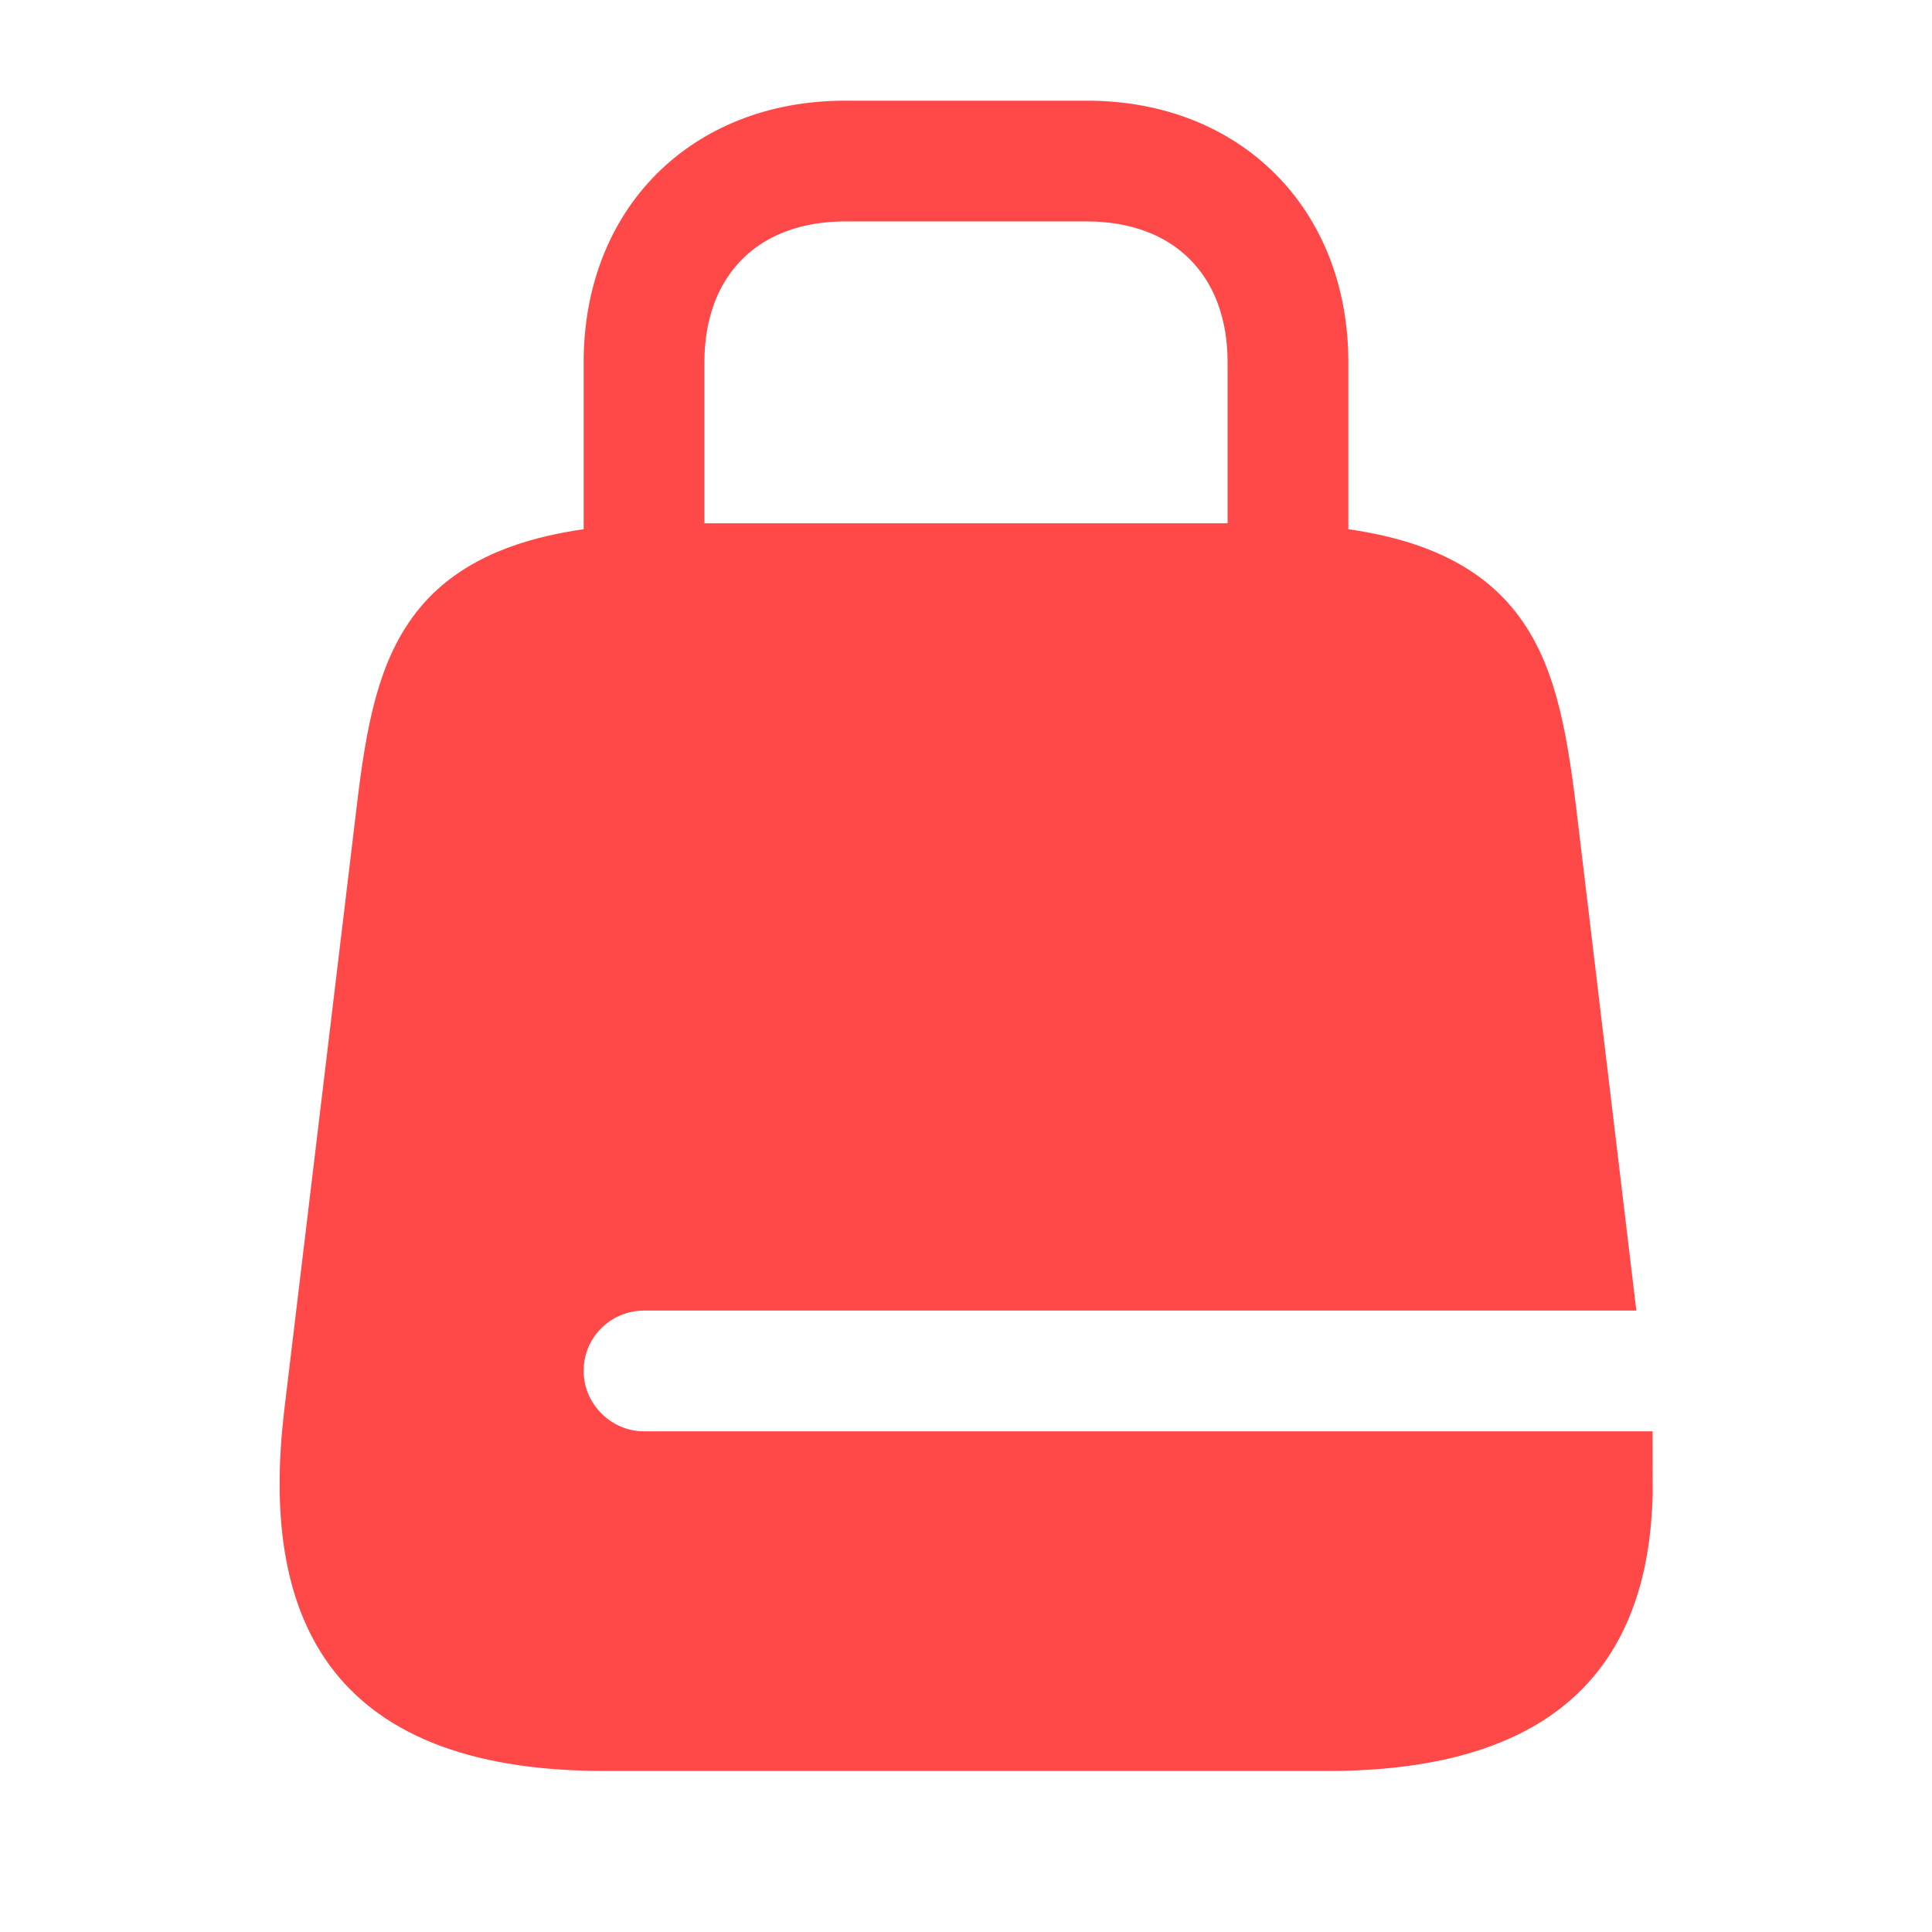
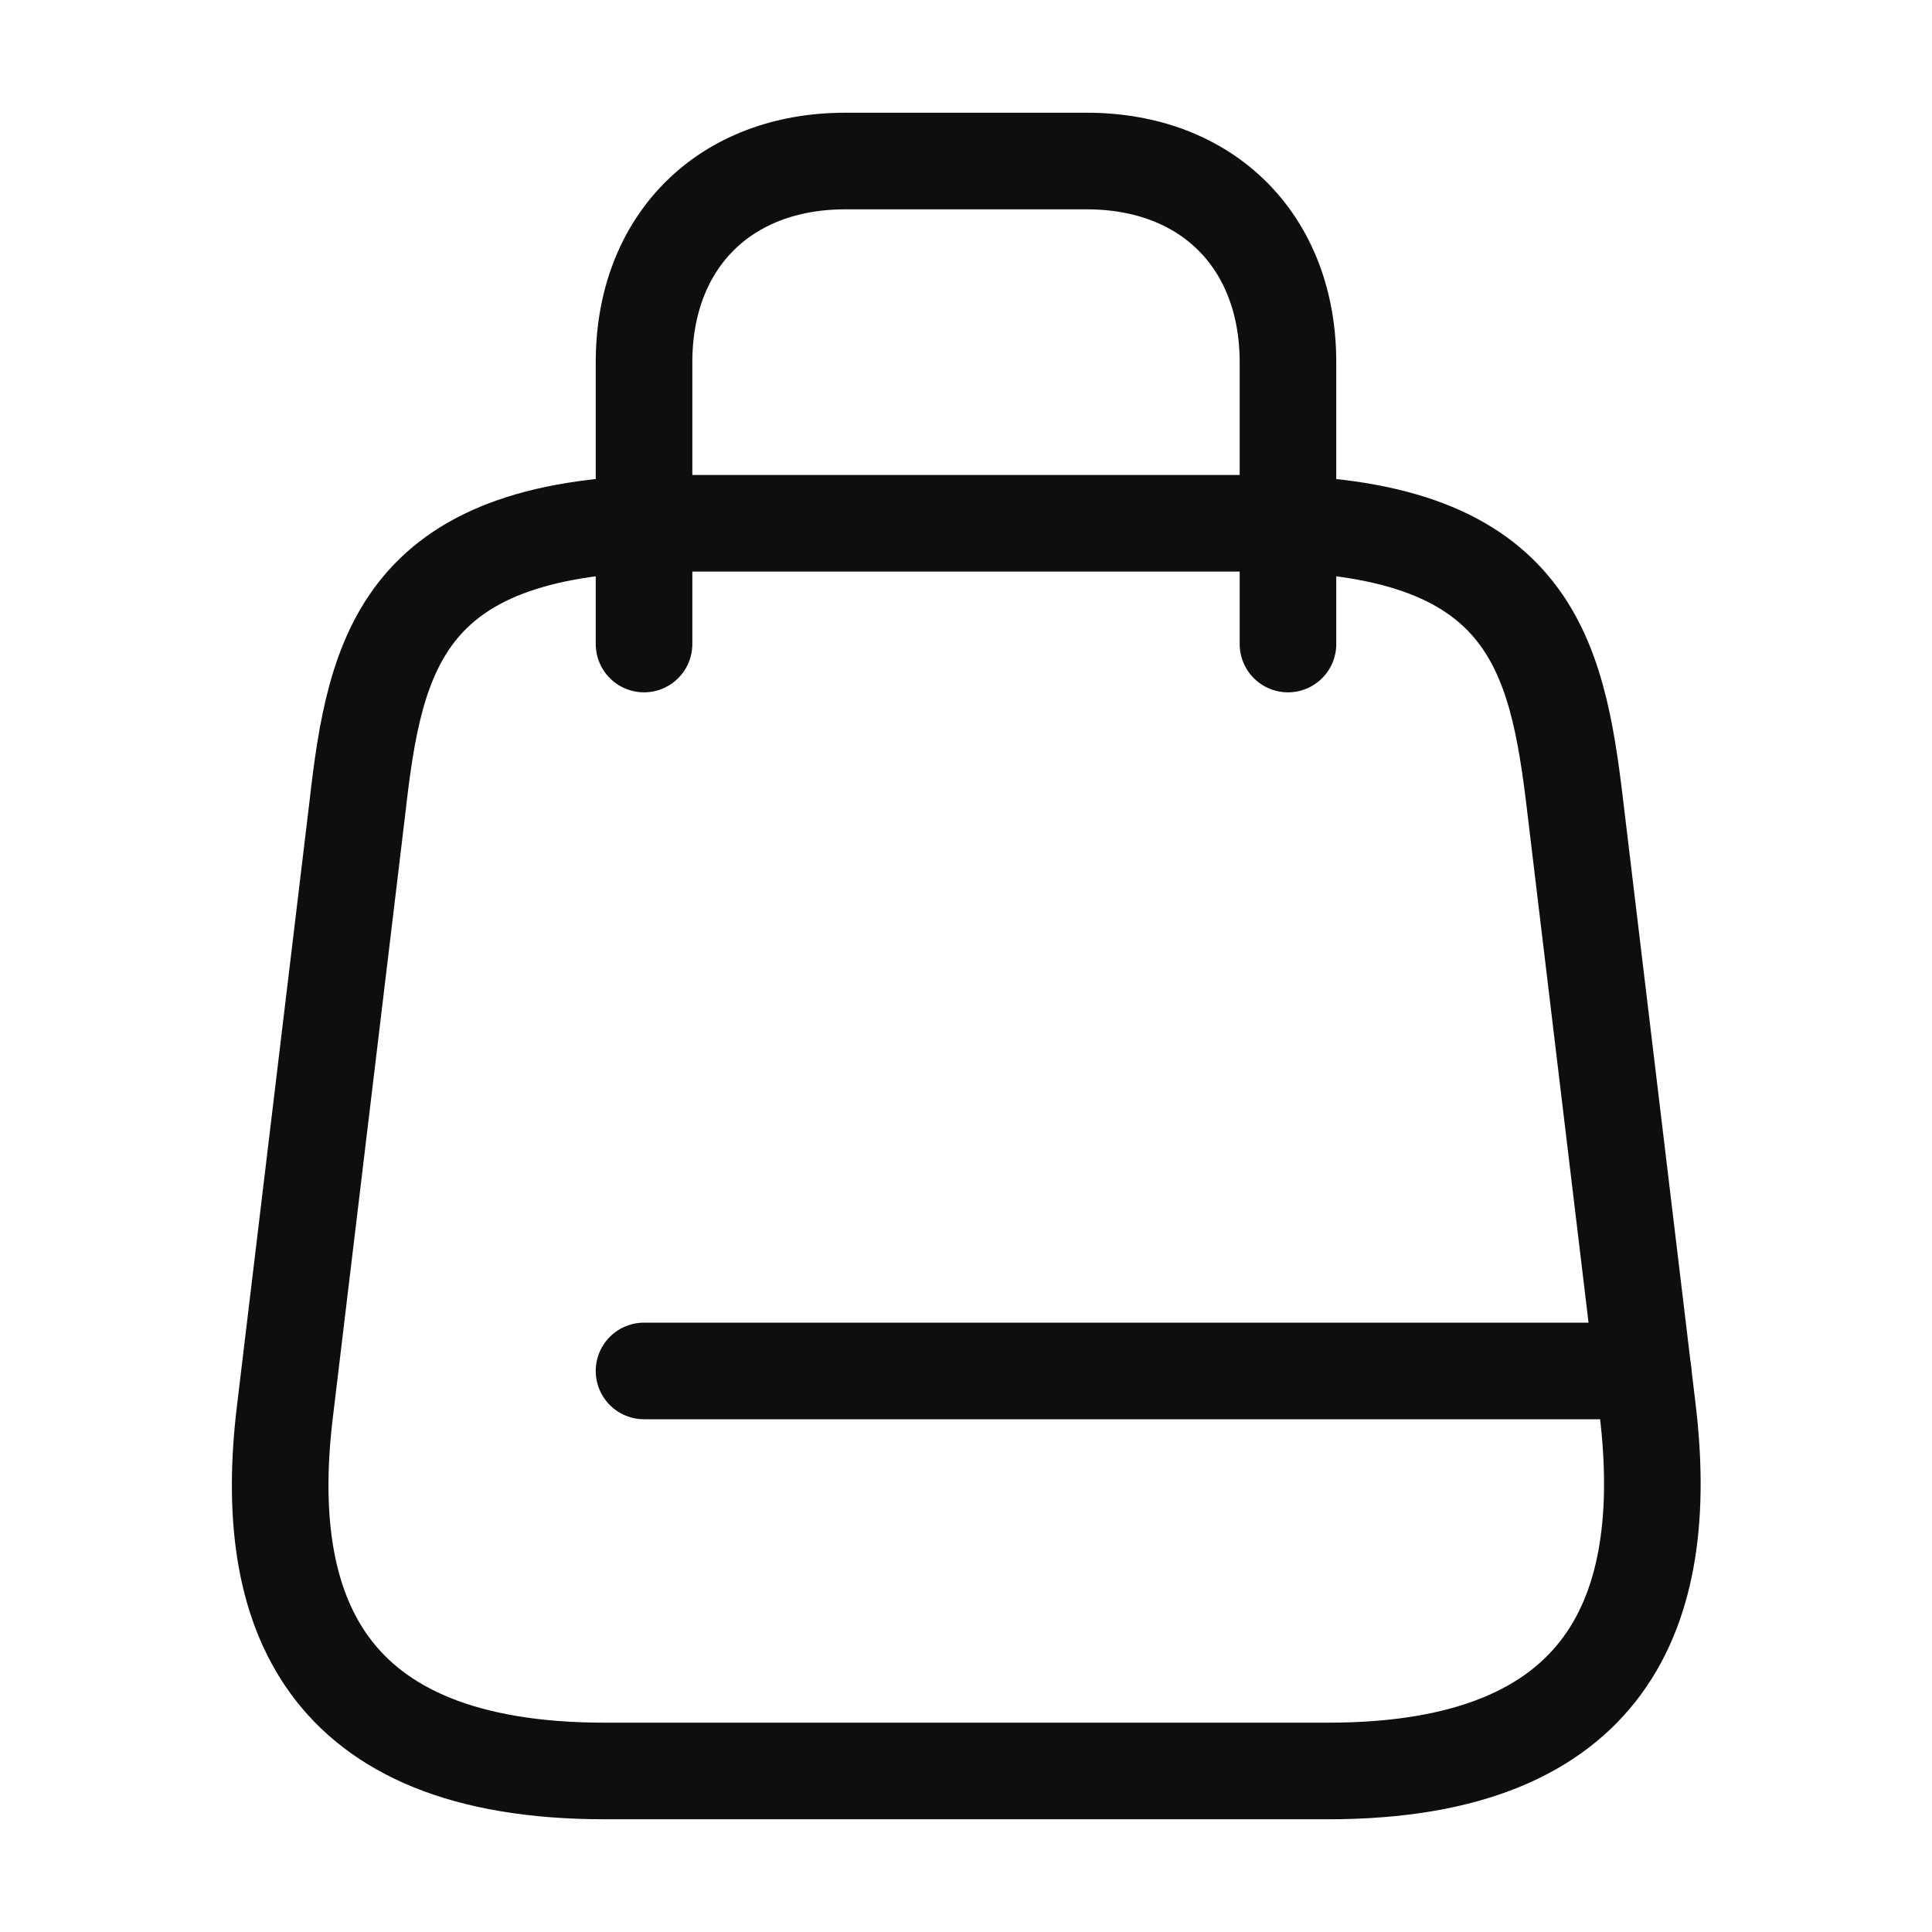
<svg xmlns="http://www.w3.org/2000/svg" width="20" height="20" viewBox="0 0 20 20" fill="none">
-   <path d="M13.333 6.792C13.303 6.792 13.272 6.779 13.246 6.754C13.221 6.728 13.208 6.697 13.208 6.667V3.75C13.208 3.196 13.034 2.694 12.67 2.33C12.306 1.966 11.805 1.792 11.25 1.792H8.75C8.195 1.792 7.694 1.966 7.33 2.33C6.966 2.694 6.792 3.196 6.792 3.75V6.667C6.792 6.697 6.779 6.728 6.754 6.754C6.728 6.779 6.697 6.792 6.667 6.792C6.636 6.792 6.605 6.779 6.58 6.754C6.554 6.728 6.542 6.697 6.542 6.667V3.75C6.542 3.074 6.777 2.528 7.152 2.153C7.528 1.777 8.074 1.542 8.75 1.542H11.25C11.926 1.542 12.472 1.777 12.847 2.153C13.223 2.528 13.458 3.074 13.458 3.75V6.667C13.458 6.697 13.446 6.728 13.42 6.754C13.395 6.779 13.363 6.792 13.333 6.792Z" fill="#FF4949" stroke="#FF4949" />
-   <path d="M4.188 8.418L4.188 8.417C4.286 7.589 4.399 7.006 4.738 6.603C5.05 6.233 5.65 5.917 7 5.917H13C14.35 5.917 14.95 6.233 15.264 6.604C15.604 7.007 15.718 7.59 15.82 8.419C15.82 8.419 15.82 8.419 15.82 8.42L16.376 13.067H6.667C6.053 13.067 5.542 13.561 5.542 14.192C5.542 14.809 6.049 15.317 6.667 15.317H16.61C16.614 16.088 16.439 16.685 16.061 17.094C15.672 17.515 14.979 17.833 13.742 17.833H6.258C4.887 17.833 4.181 17.444 3.816 16.944C3.433 16.421 3.323 15.646 3.438 14.667C3.438 14.667 3.438 14.667 3.438 14.667L4.188 8.418Z" fill="#FF4949" stroke="#FF4949" />
+   <path d="M7 5.417H13C15.833 5.417 16.117 6.742 16.308 8.358L17.058 14.608C17.3 16.658 16.667 18.333 13.75 18.333H6.258C3.333 18.333 2.7 16.658 2.95 14.608L3.7 8.358C3.883 6.742 4.167 5.417 7 5.417Z" stroke="#0E0E0E" stroke-linecap="round" stroke-linejoin="round" />
+   <path d="M6.667 6.667V3.75C6.667 2.5 7.5 1.667 8.75 1.667H11.25C12.5 1.667 13.333 2.5 13.333 3.75V6.667" stroke="#0E0E0E" stroke-linecap="round" stroke-linejoin="round" />
+   <path d="M17.008 14.192H6.667" stroke="#0E0E0E" stroke-linecap="round" stroke-linejoin="round" />
</svg>
